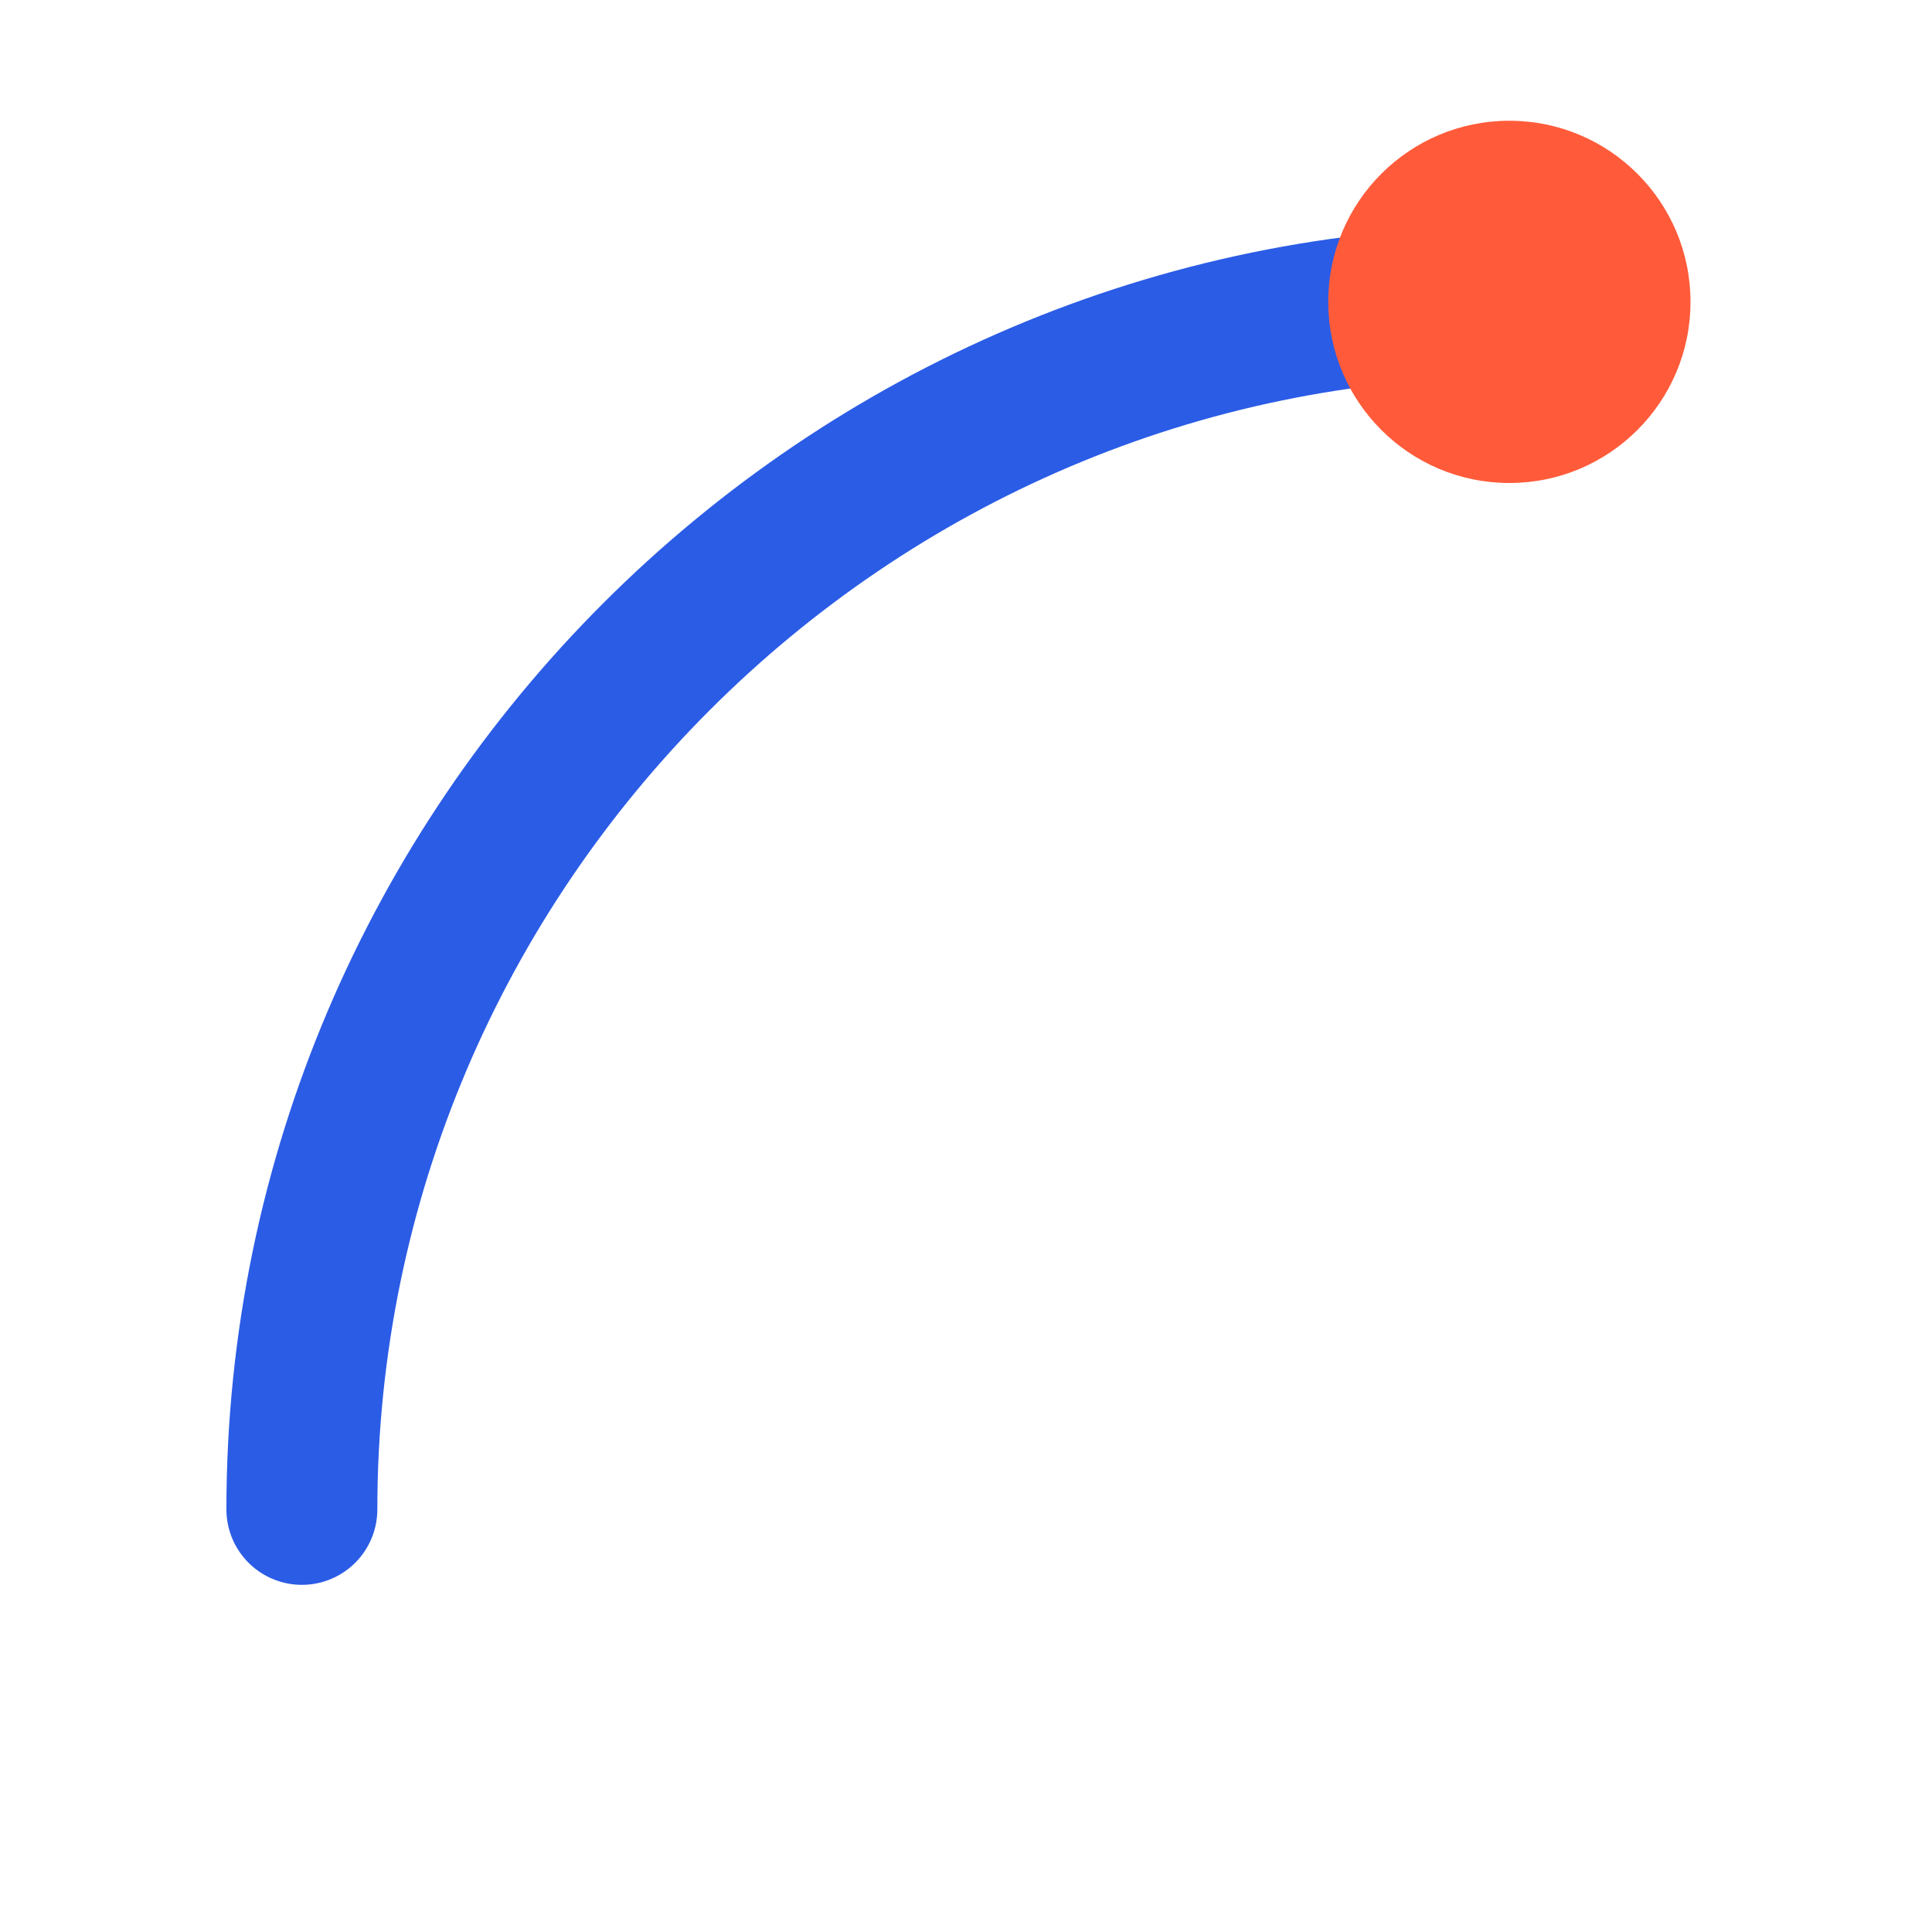
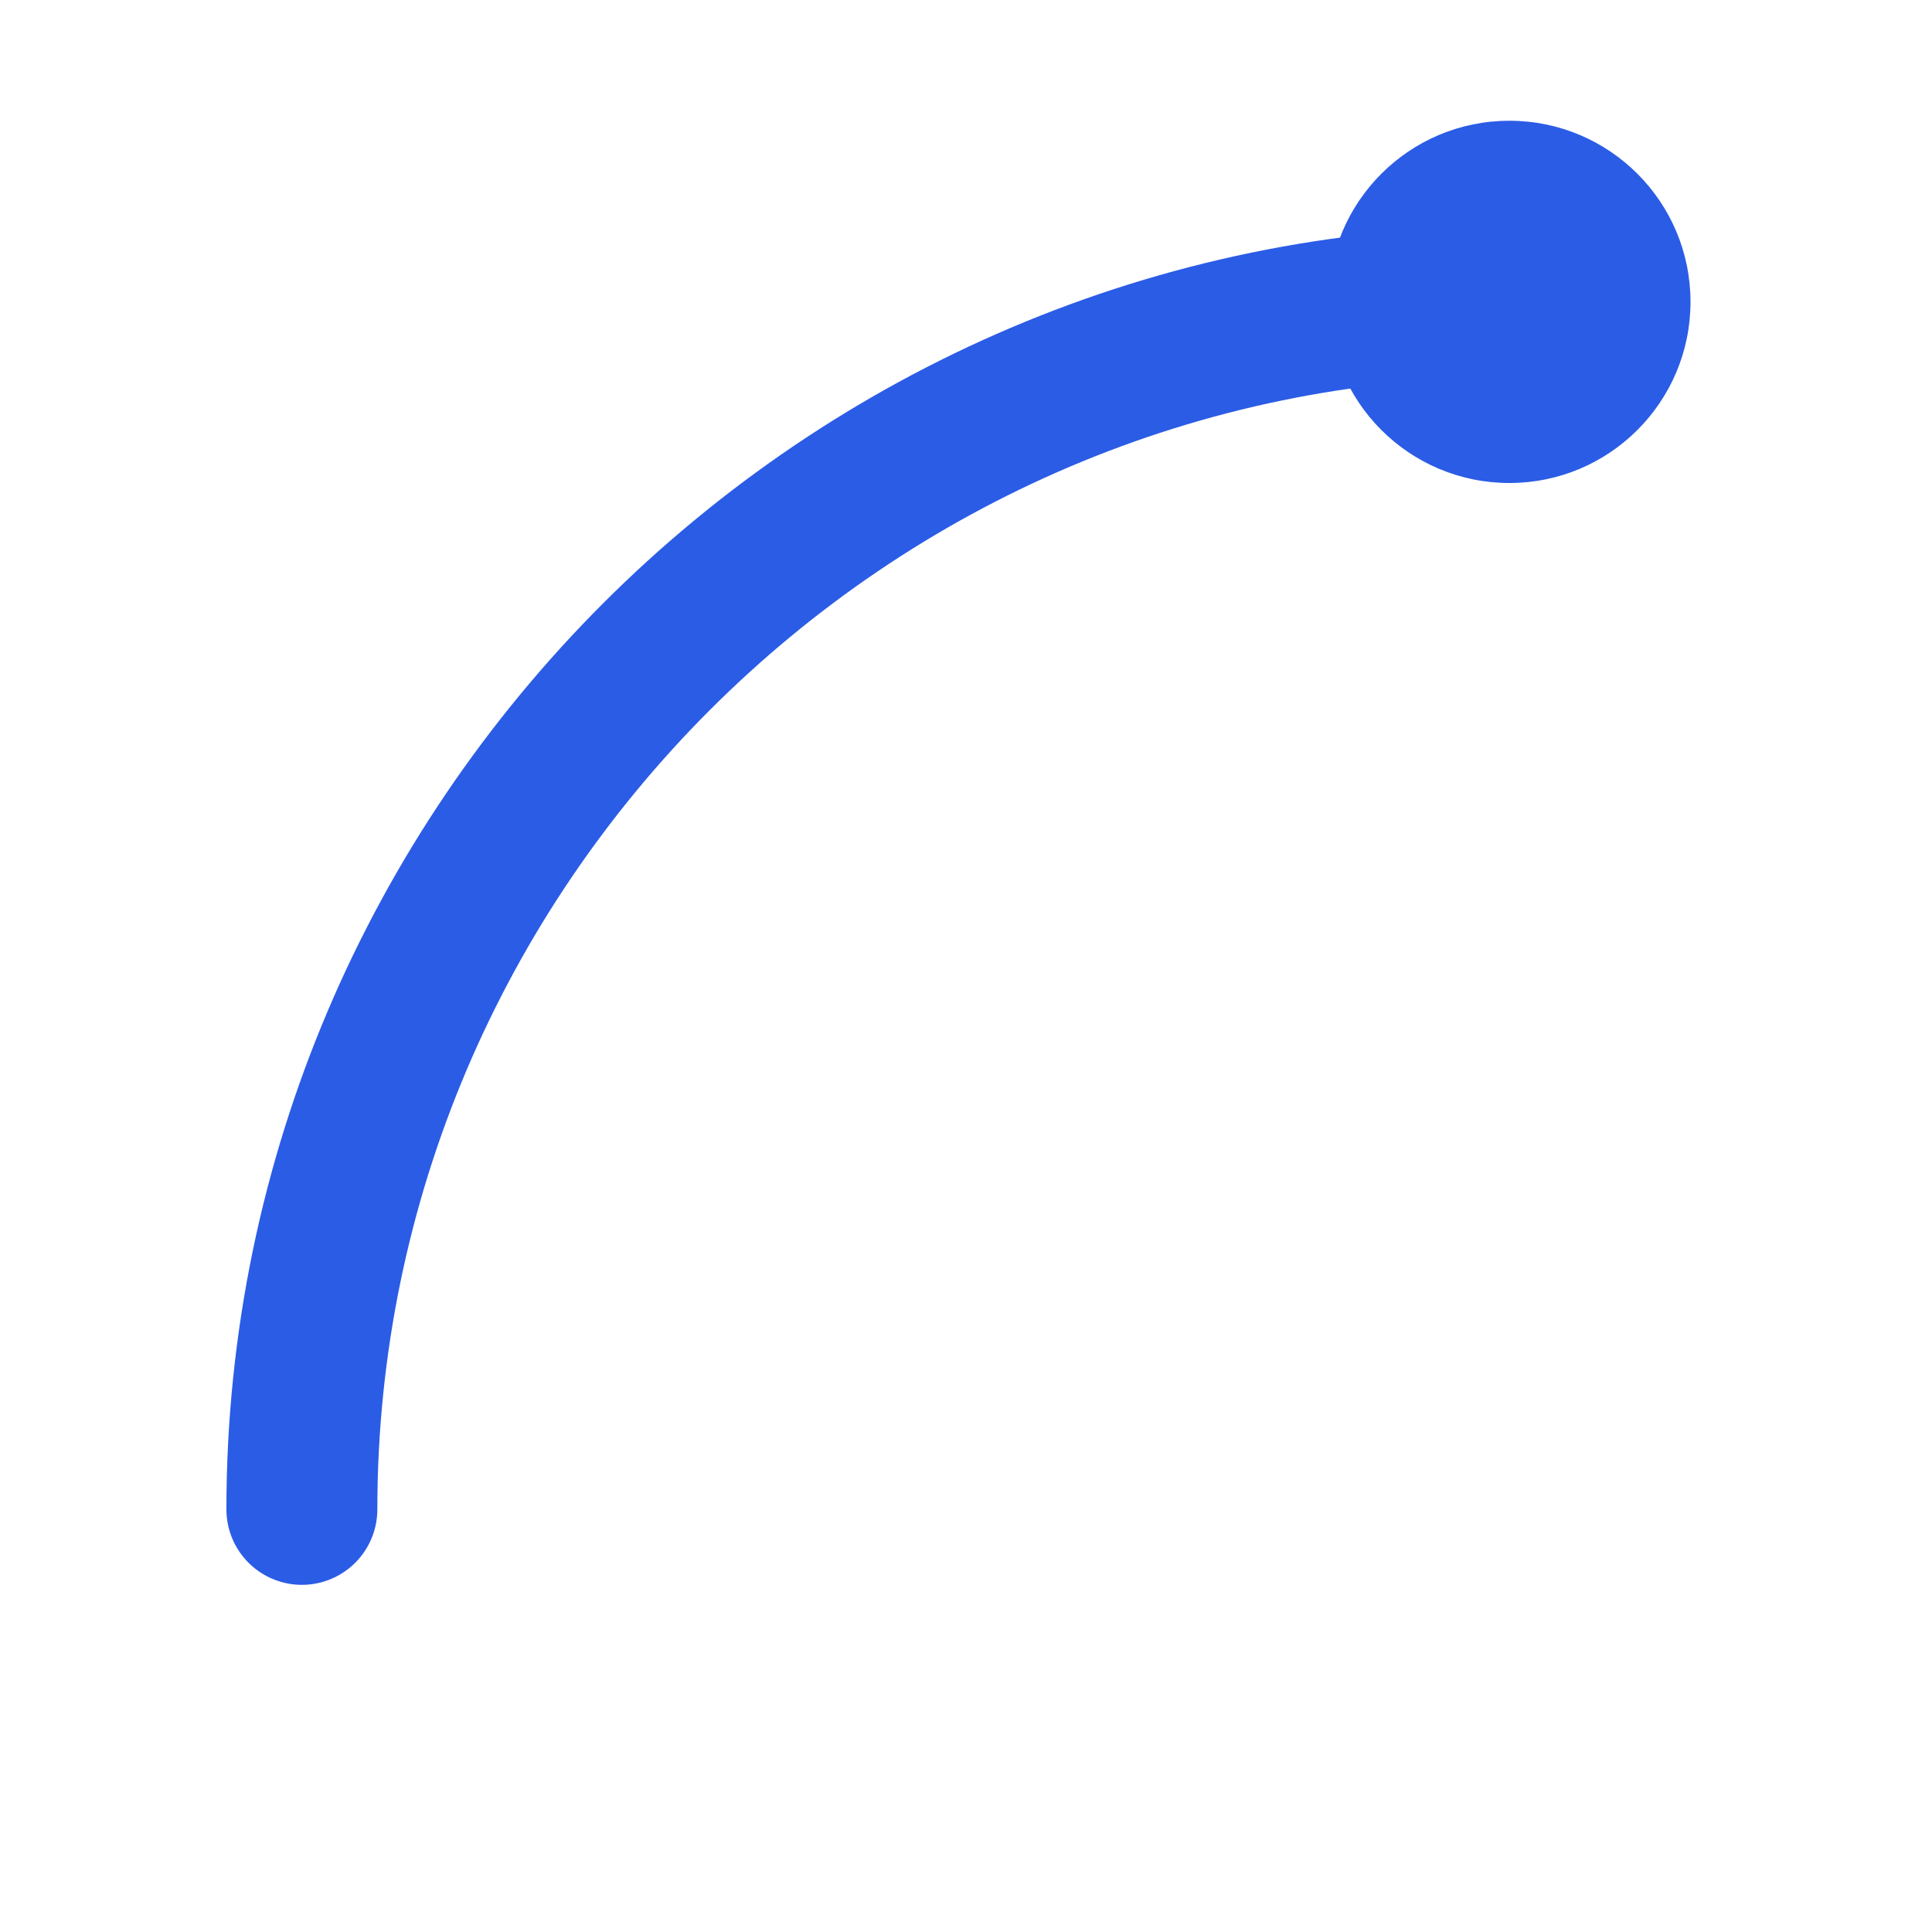
<svg xmlns="http://www.w3.org/2000/svg" viewBox="0 0 64 64" width="64" height="64" fill="none" role="img" aria-label="QuikShot">
  <path d="M10 50 C 10 28, 28 10, 50 10" stroke="#2B5CE6" stroke-width="5" stroke-linecap="round" />
-   <circle cx="50" cy="10" r="6" fill="#FF5B3A" />
+   <circle cx="50" cy="10" r="6" fill="#2B5CE6" />
</svg>
